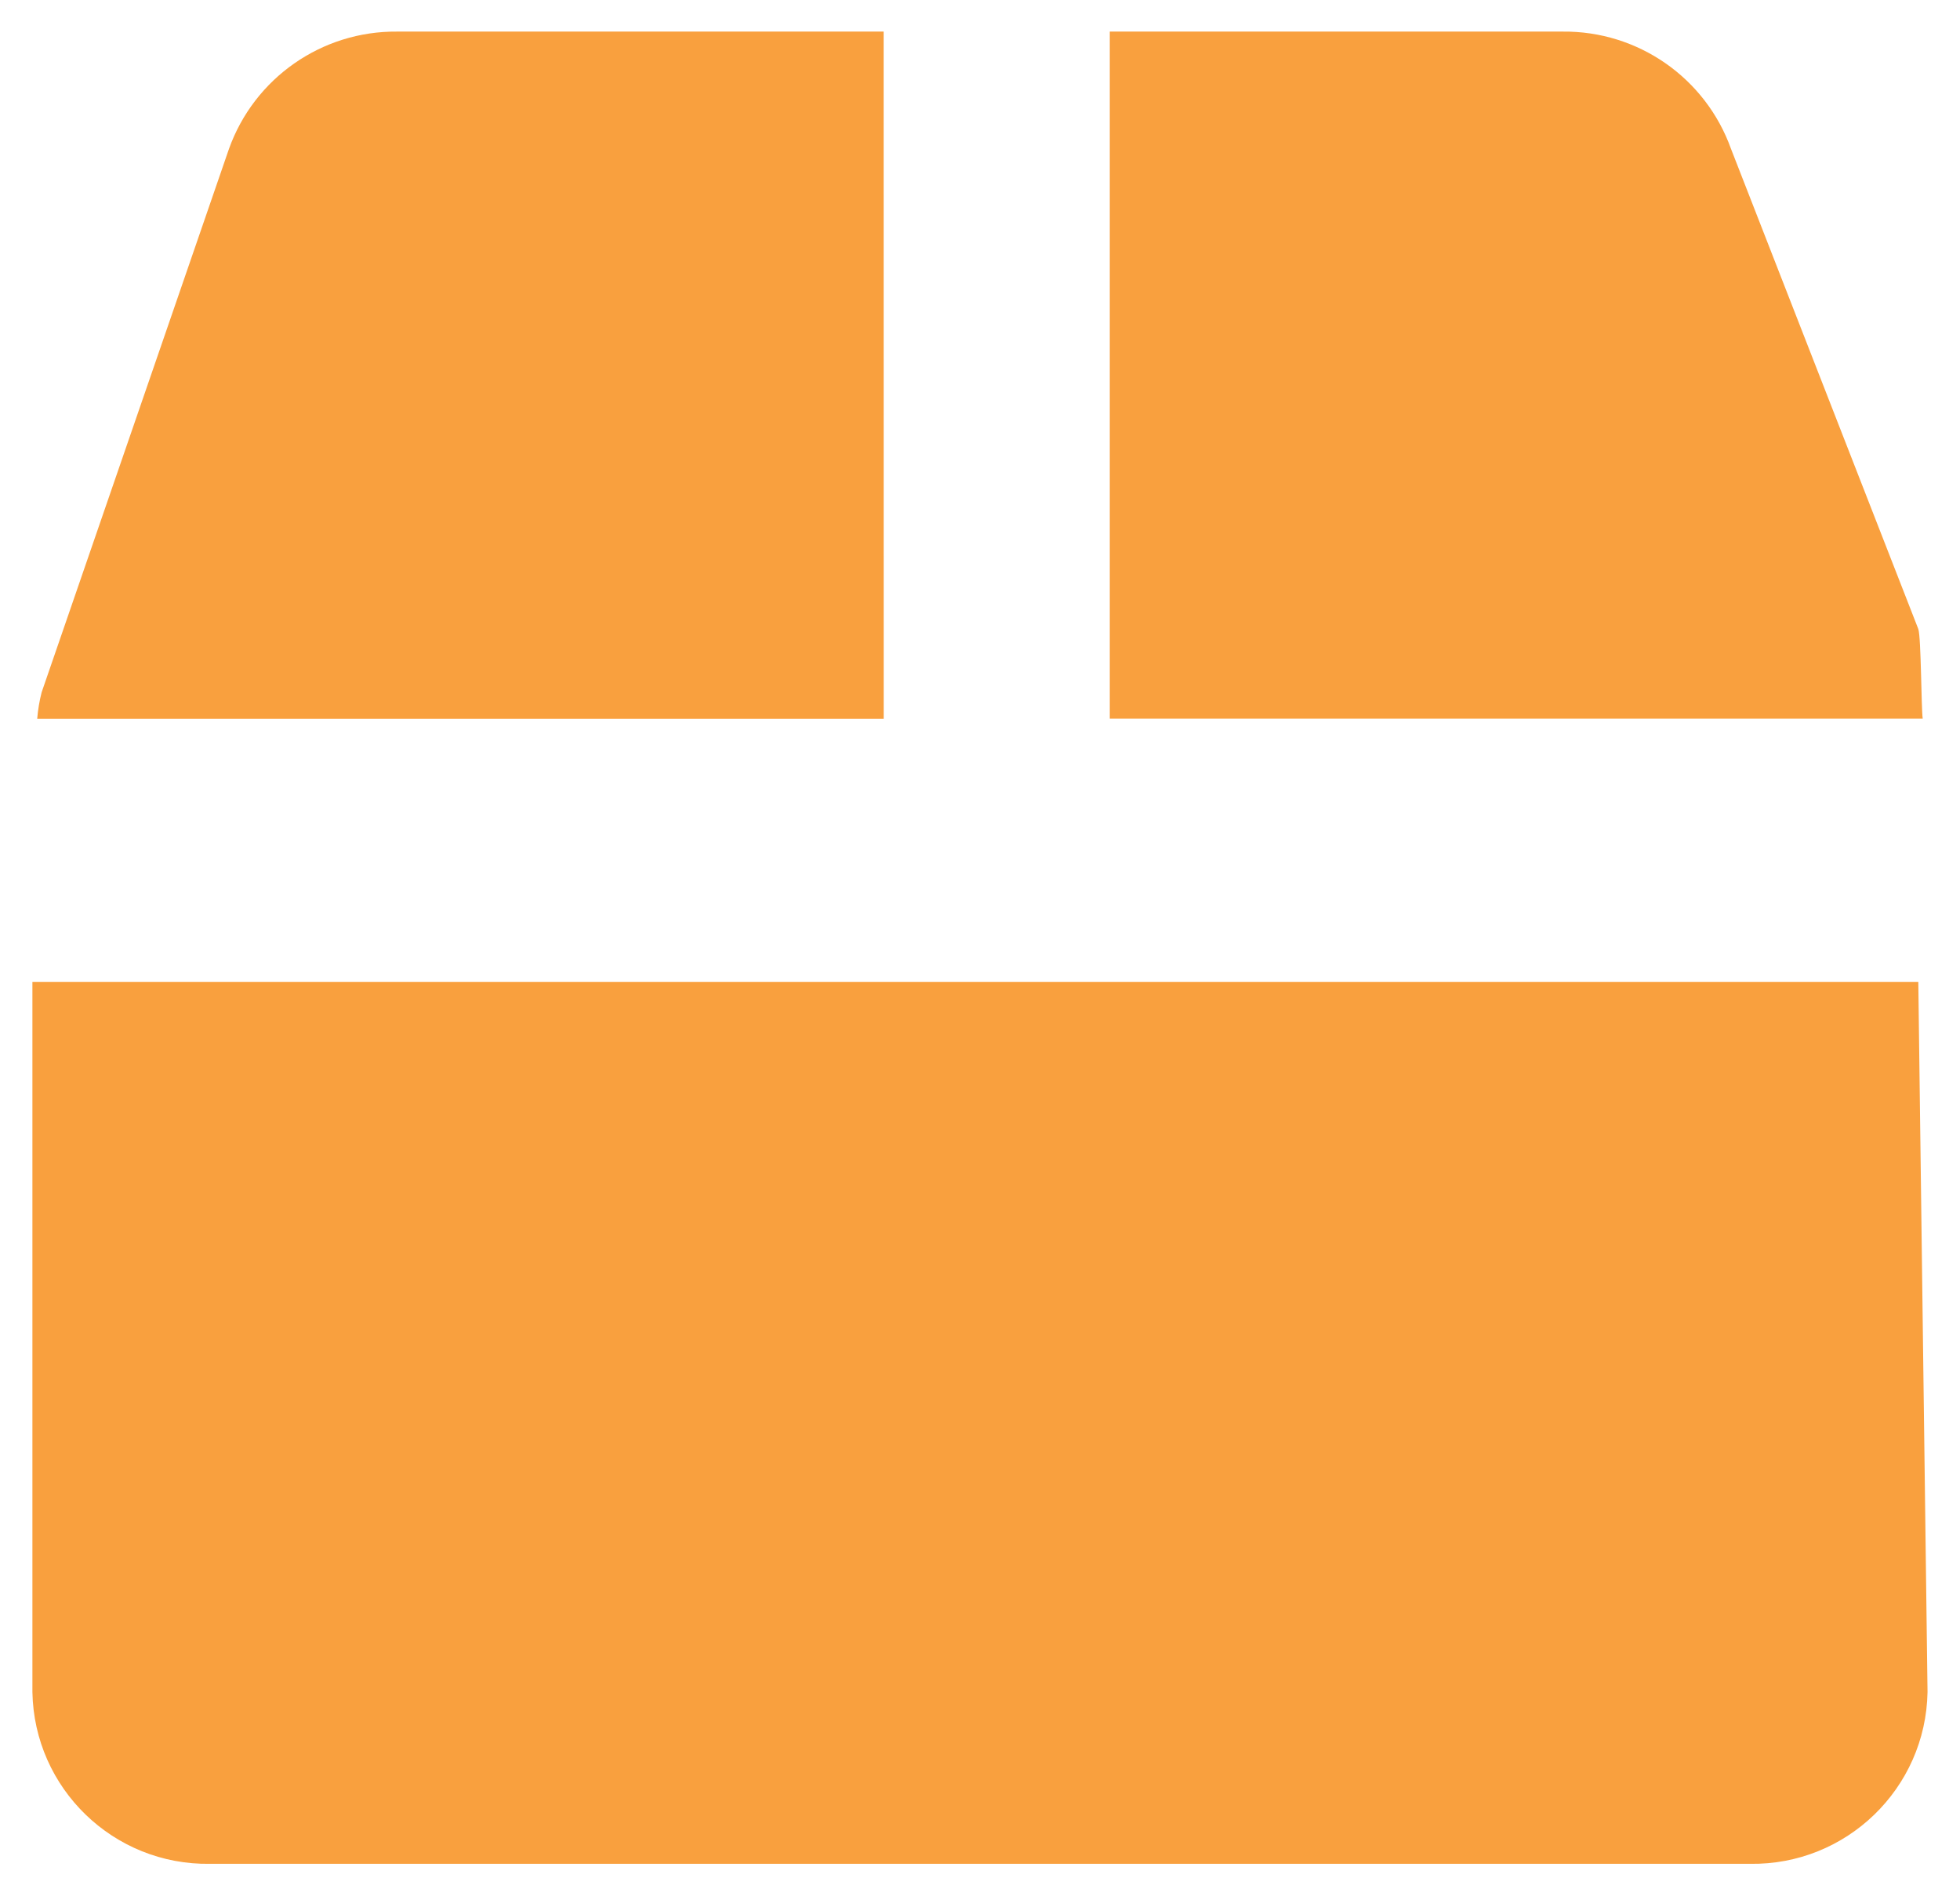
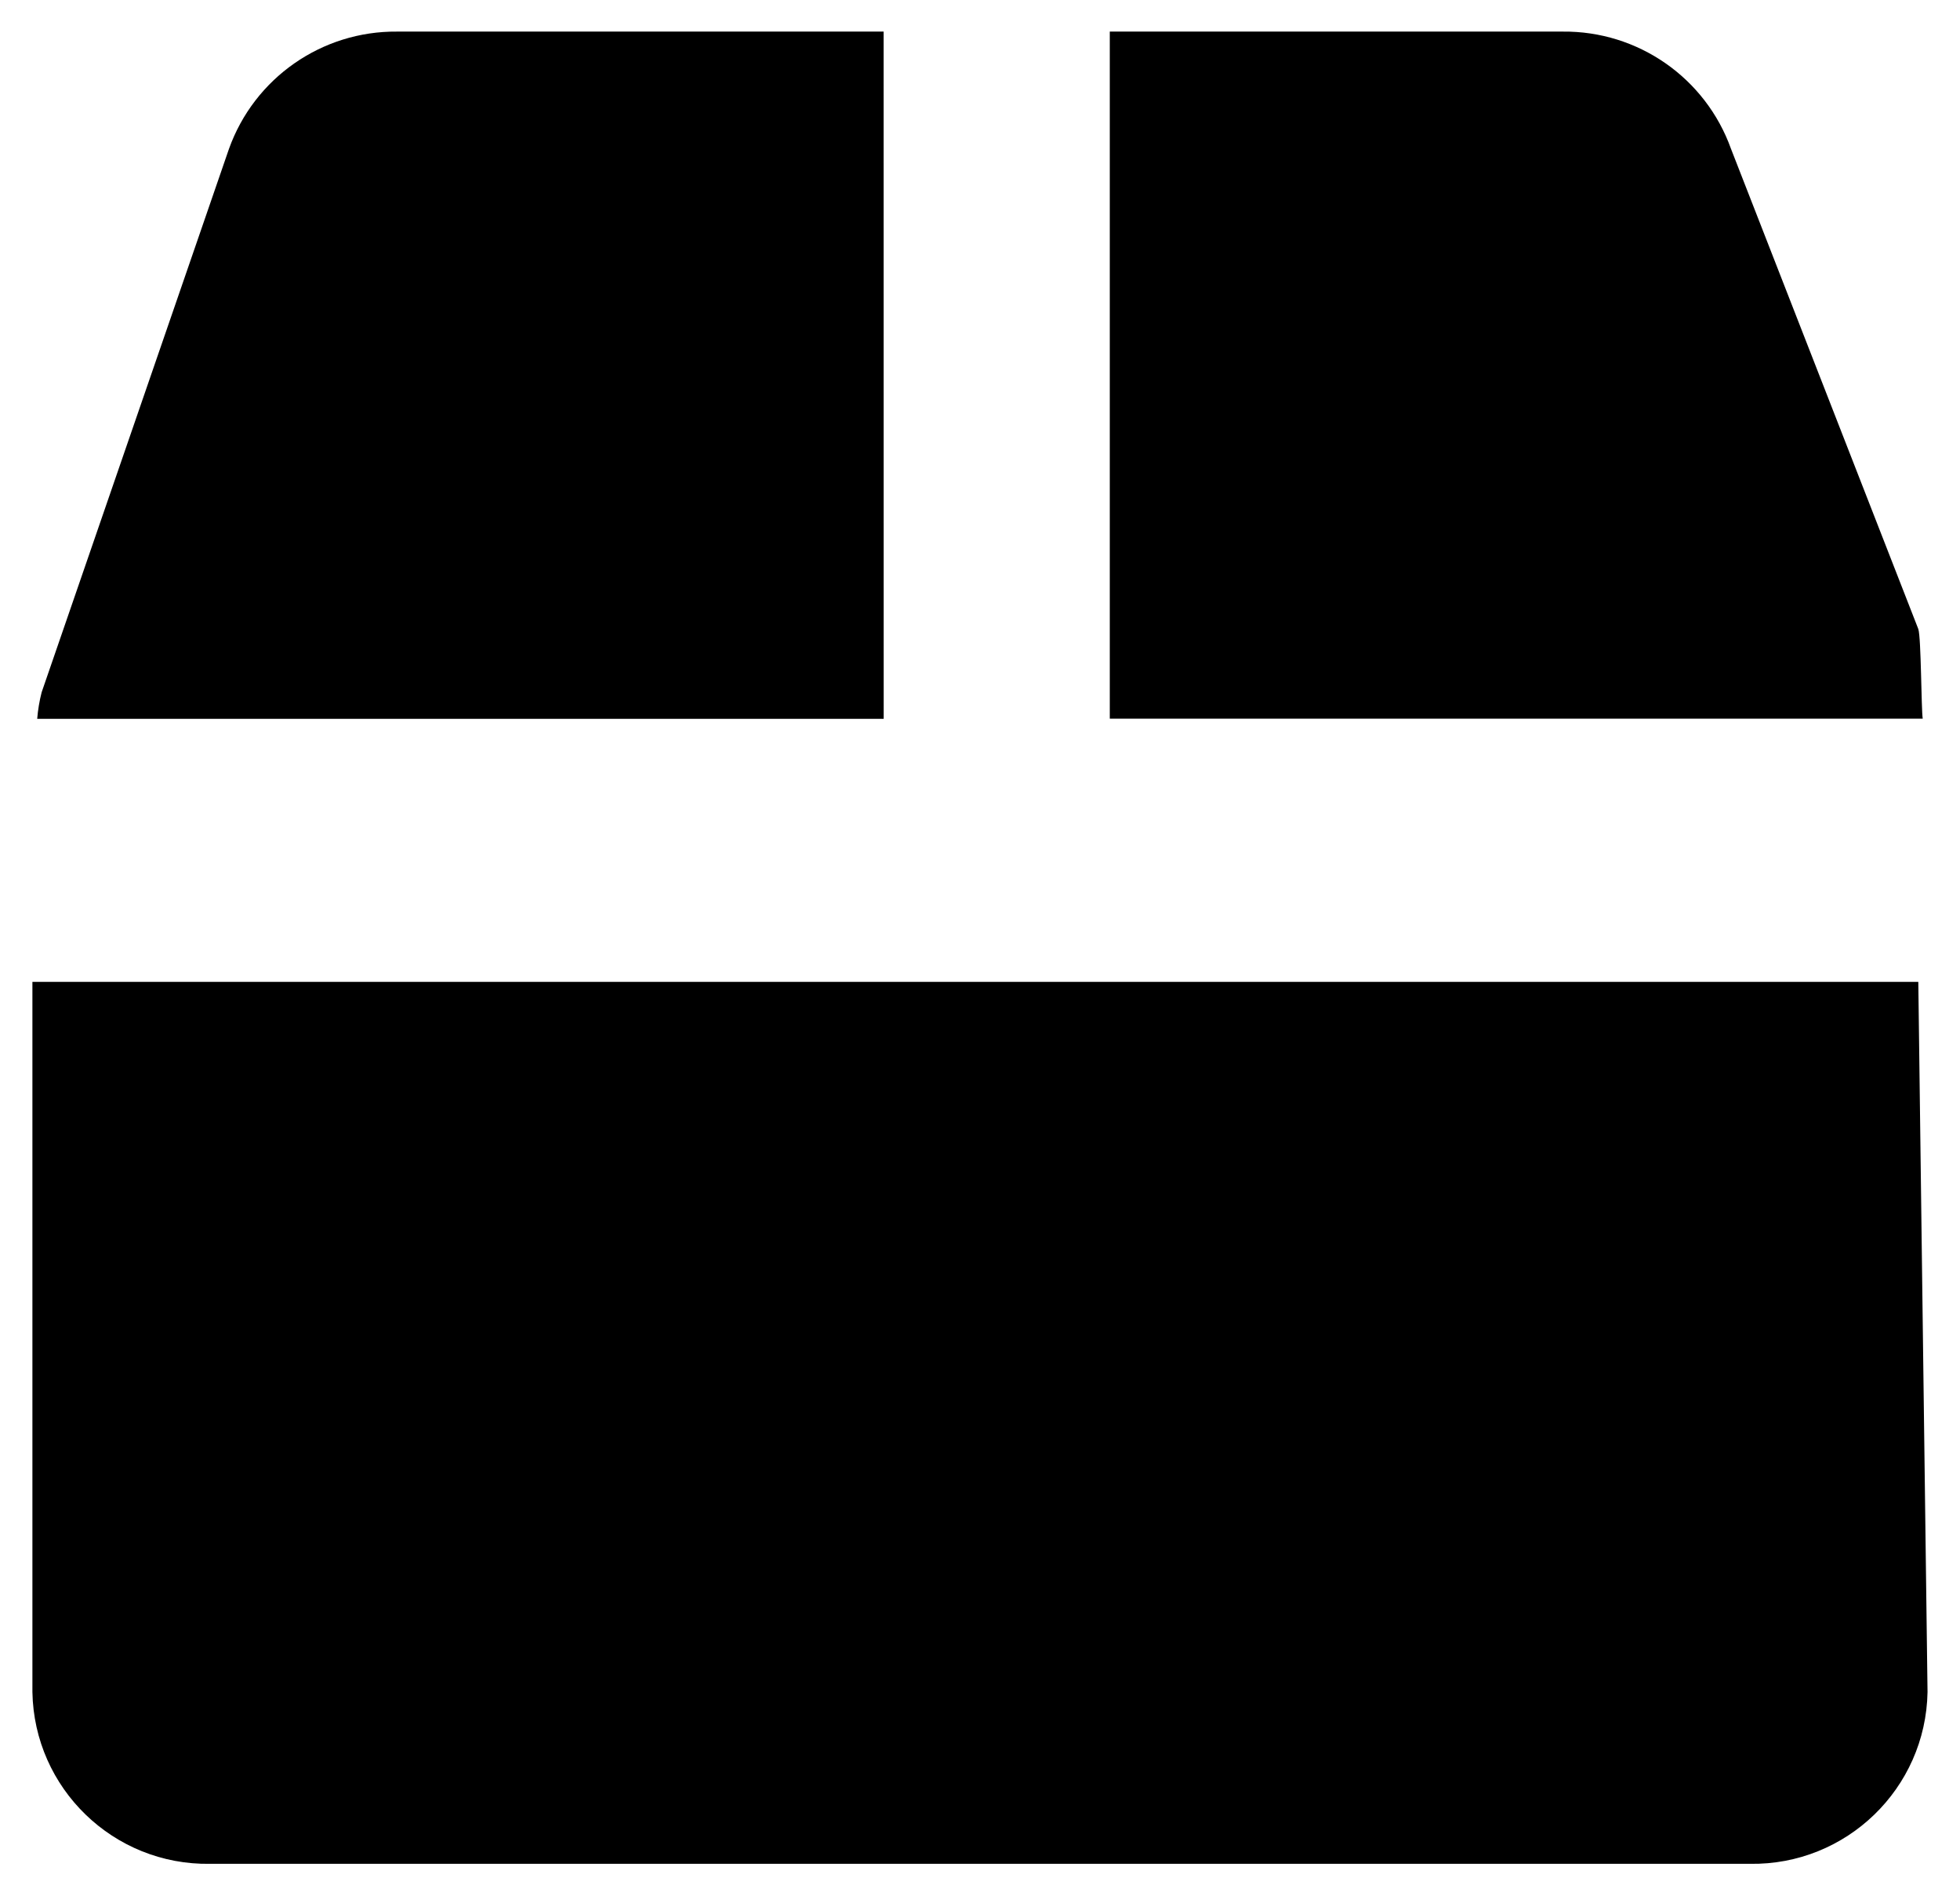
<svg xmlns="http://www.w3.org/2000/svg" width="31.027" height="30" viewBox="0 0 31.027 30">
-   <defs>
-     <style>.color_icono{fill:#f9a03e;}</style>
-   </defs>
-   <path class="color_icono" d="M29.854,9.456l-2.965-7.6A2.8,2.8,0,0,0,24.223,0H17.055V10.875H29.924C29.9,10.733,29.9,9.592,29.854,9.456ZM13.475,0h-7.7A2.8,2.8,0,0,0,3.111,1.858l-2.965,8.6a2.508,2.508,0,0,0-.07.419h13.4ZM0,15.041H0v11.24A2.768,2.768,0,0,0,2.813,29H27.188A2.768,2.768,0,0,0,30,26.281l-.146-11.24Z" transform="translate(0.513 0.5)" />
+   <path d="M29.854,9.456l-2.965-7.6A2.8,2.8,0,0,0,24.223,0H17.055V10.875H29.924C29.9,10.733,29.9,9.592,29.854,9.456ZM13.475,0h-7.7A2.8,2.8,0,0,0,3.111,1.858l-2.965,8.6a2.508,2.508,0,0,0-.07.419h13.4ZM0,15.041H0v11.24A2.768,2.768,0,0,0,2.813,29H27.188A2.768,2.768,0,0,0,30,26.281l-.146-11.24Z" transform="translate(0.513 0.5)" fill="current" />
</svg>
